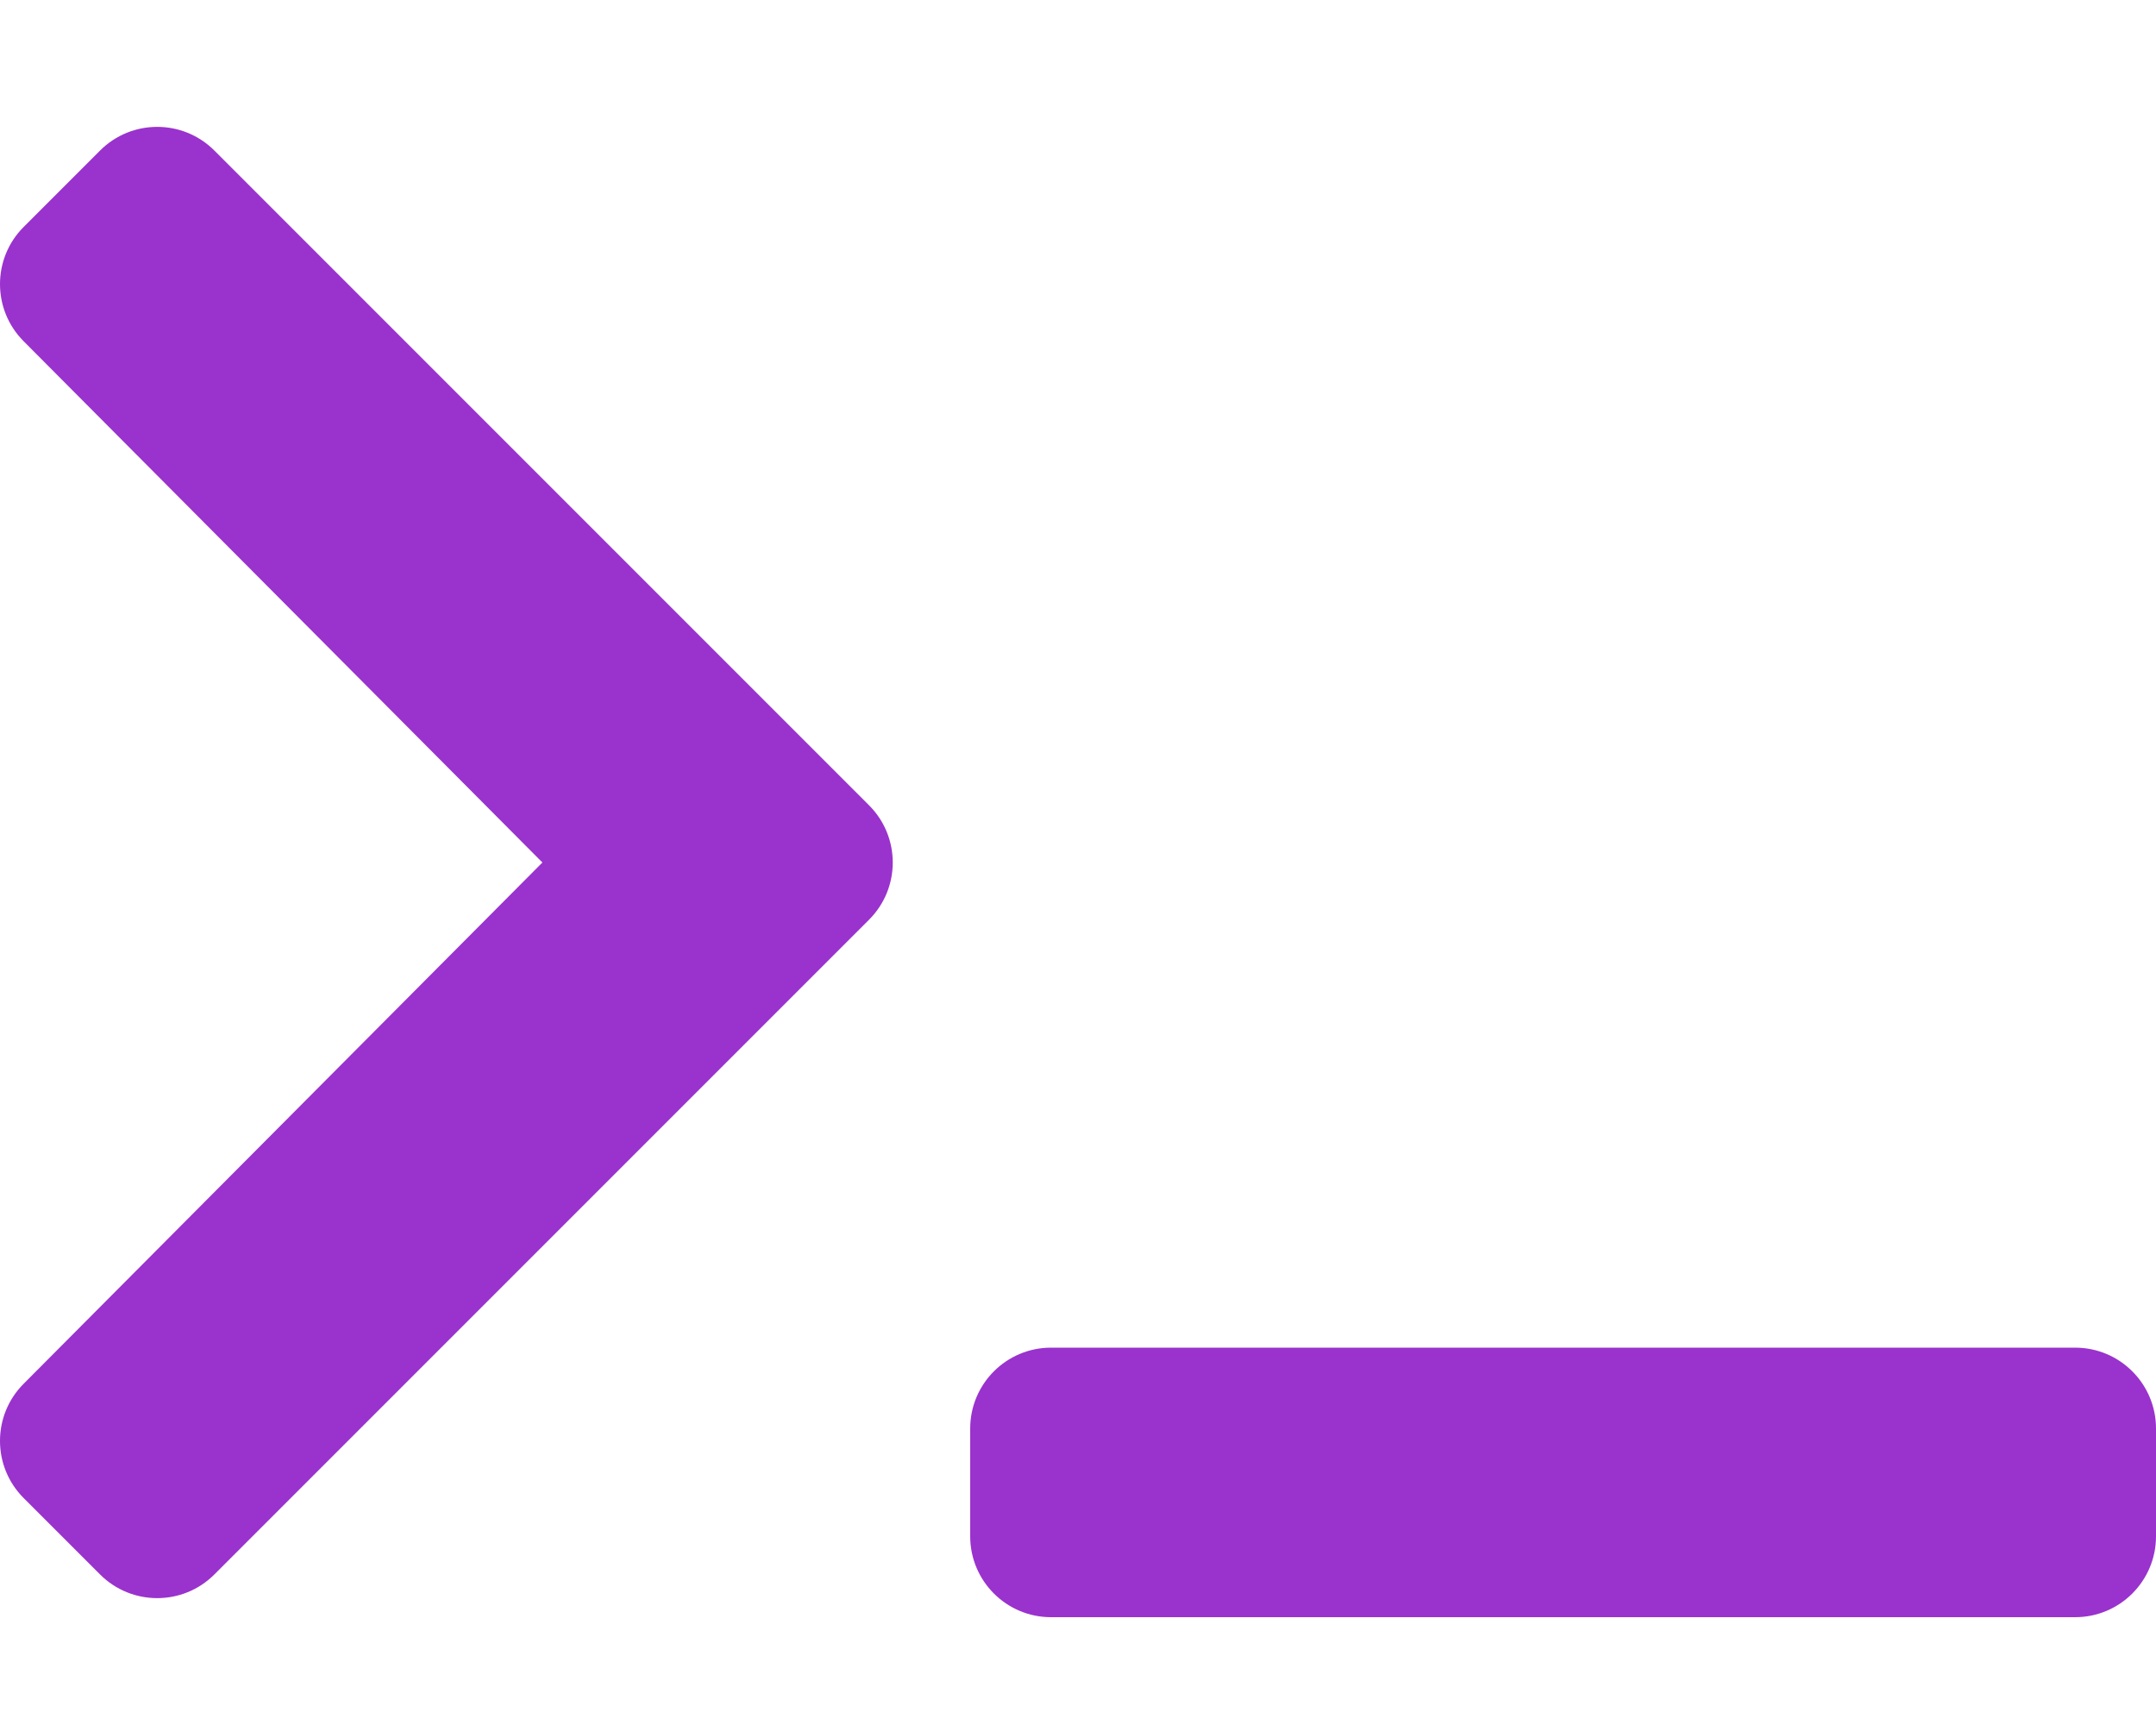
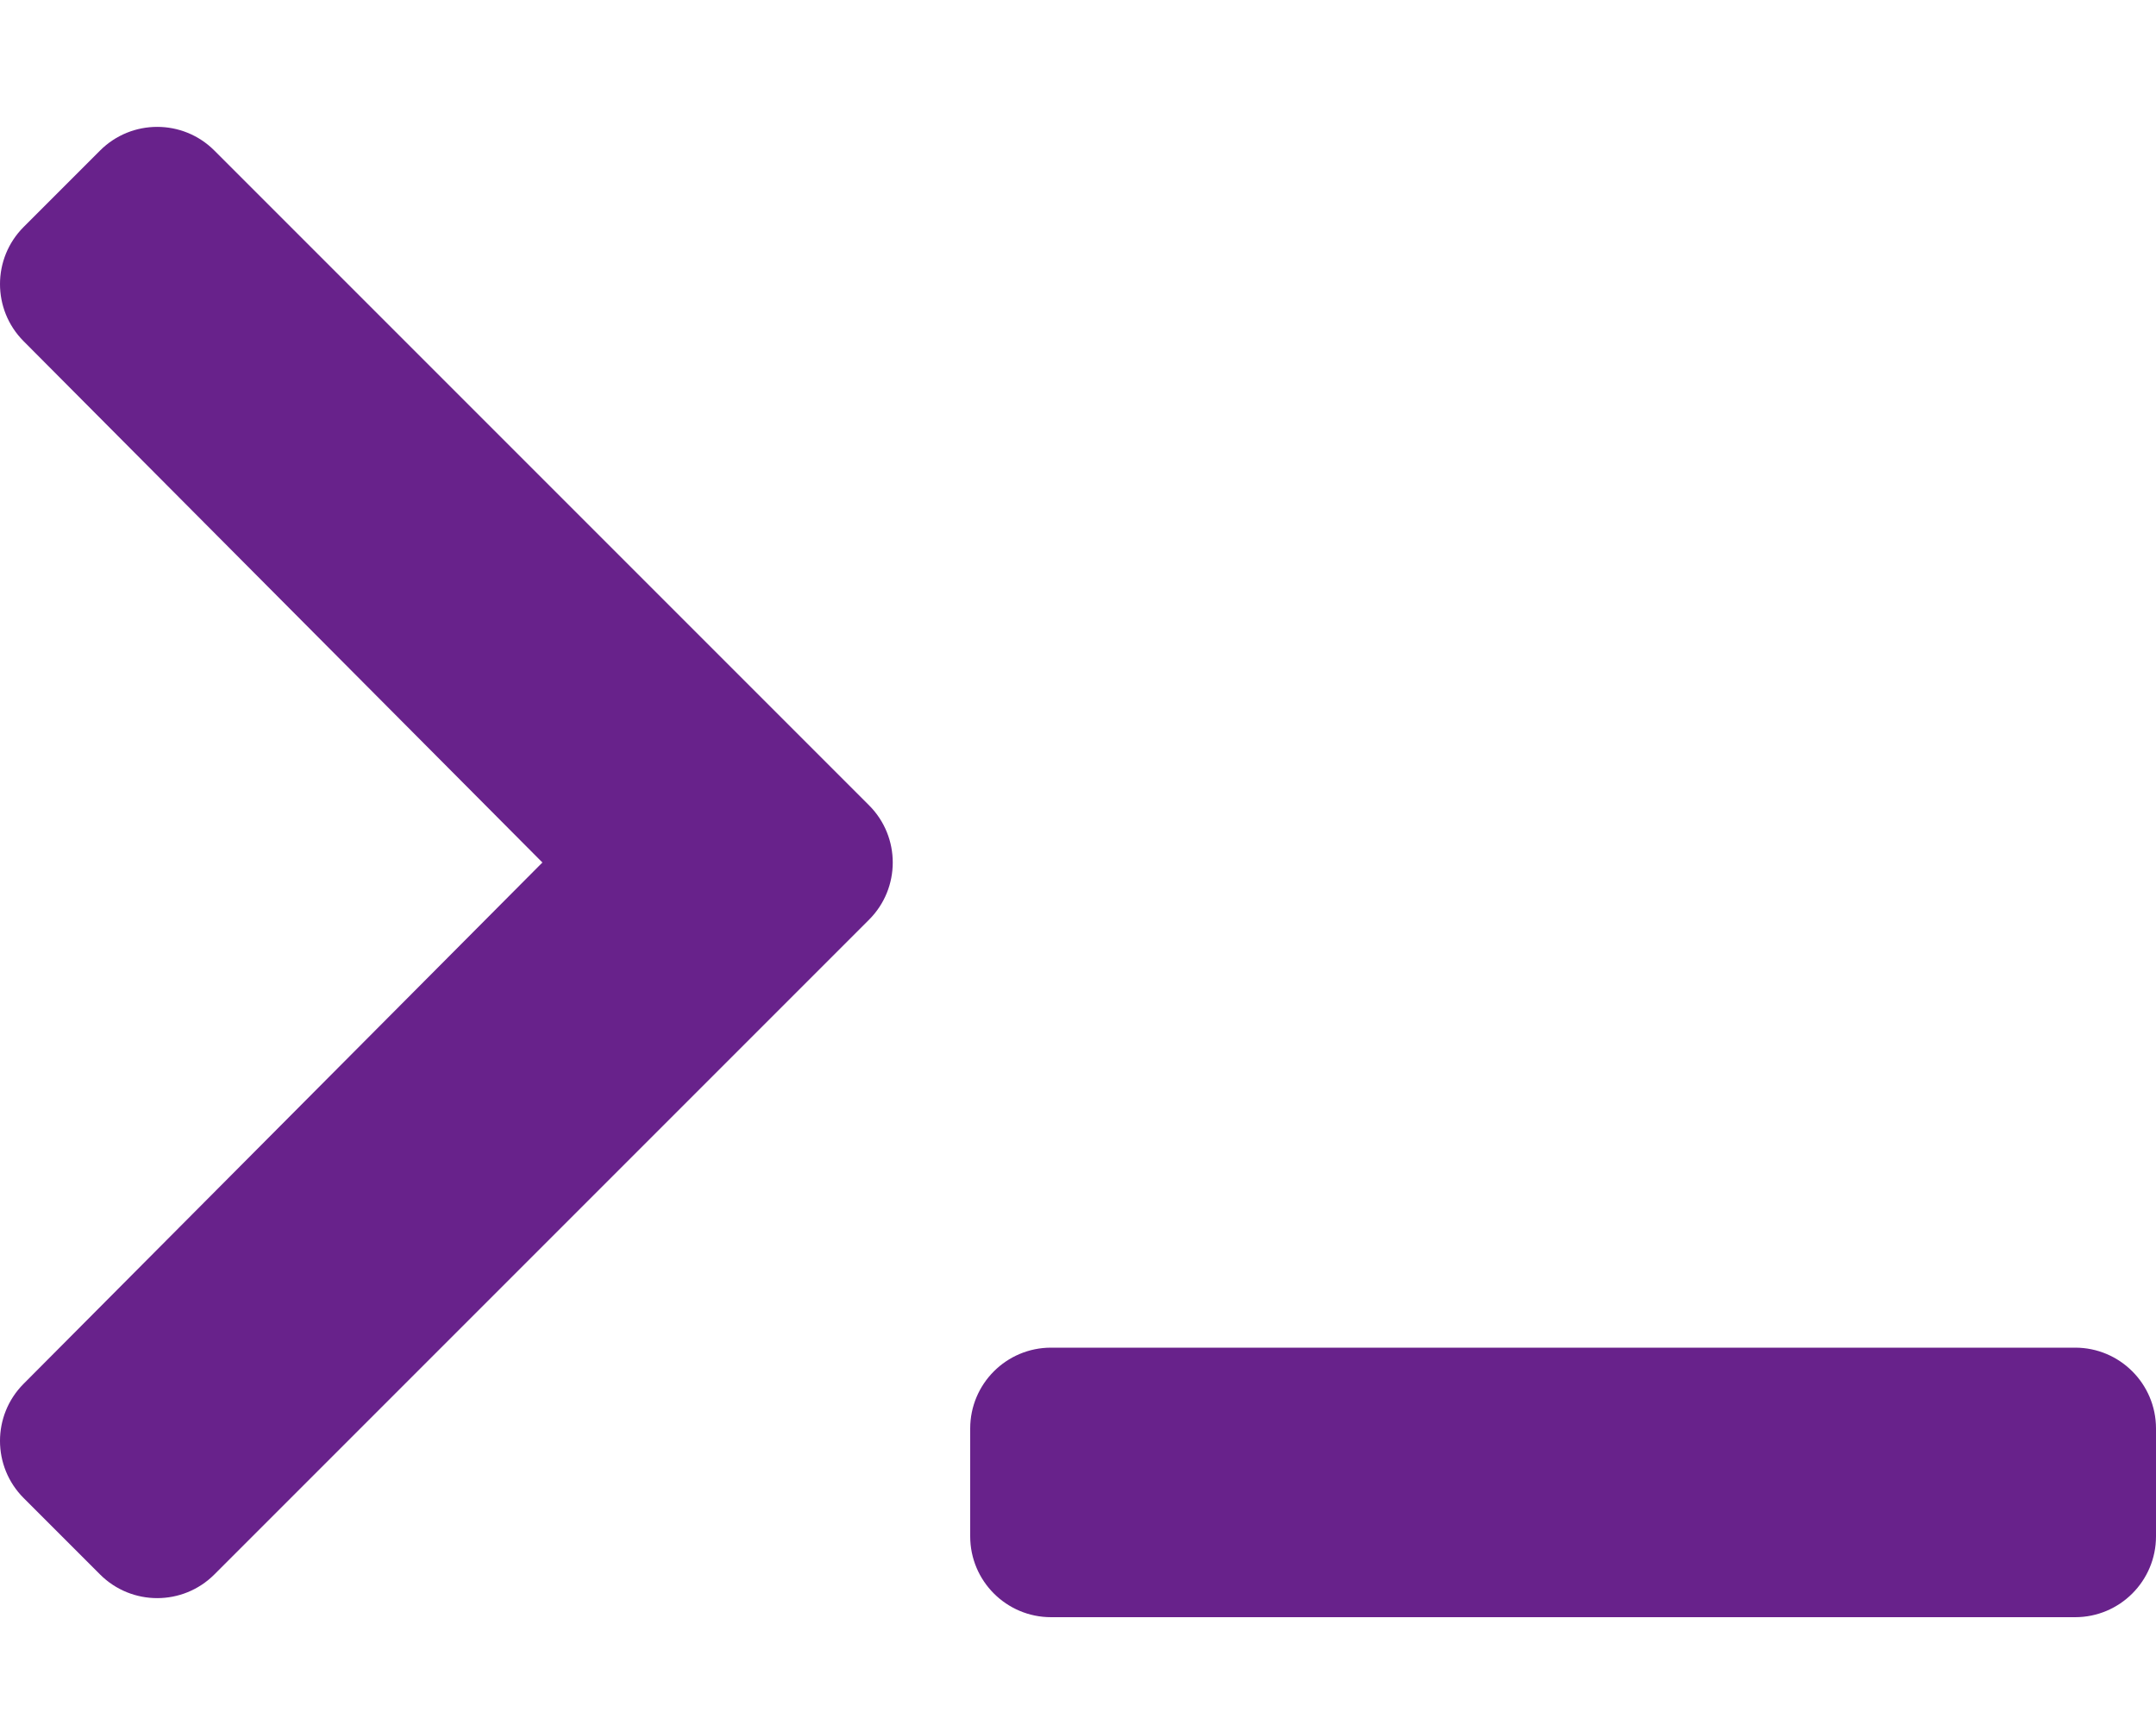
- <svg xmlns="http://www.w3.org/2000/svg" style="fill:#9a32cd;" viewBox="0 0 640 512">
+ <svg xmlns="http://www.w3.org/2000/svg" style="fill:#68228b;" viewBox="0 0 640 512">
  <path d="M257.981 272.971L63.638 467.314c-9.373 9.373-24.569 9.373-33.941 0L7.029 444.647c-9.357-9.357-9.375-24.522-.04-33.901L161.011 256 6.99 101.255c-9.335-9.379-9.317-24.544.04-33.901l22.667-22.667c9.373-9.373 24.569-9.373 33.941 0L257.981 239.03c9.373 9.372 9.373 24.568 0 33.941zM640 456v-32c0-13.255-10.745-24-24-24H312c-13.255 0-24 10.745-24 24v32c0 13.255 10.745 24 24 24h304c13.255 0 24-10.745 24-24z" />
</svg>
